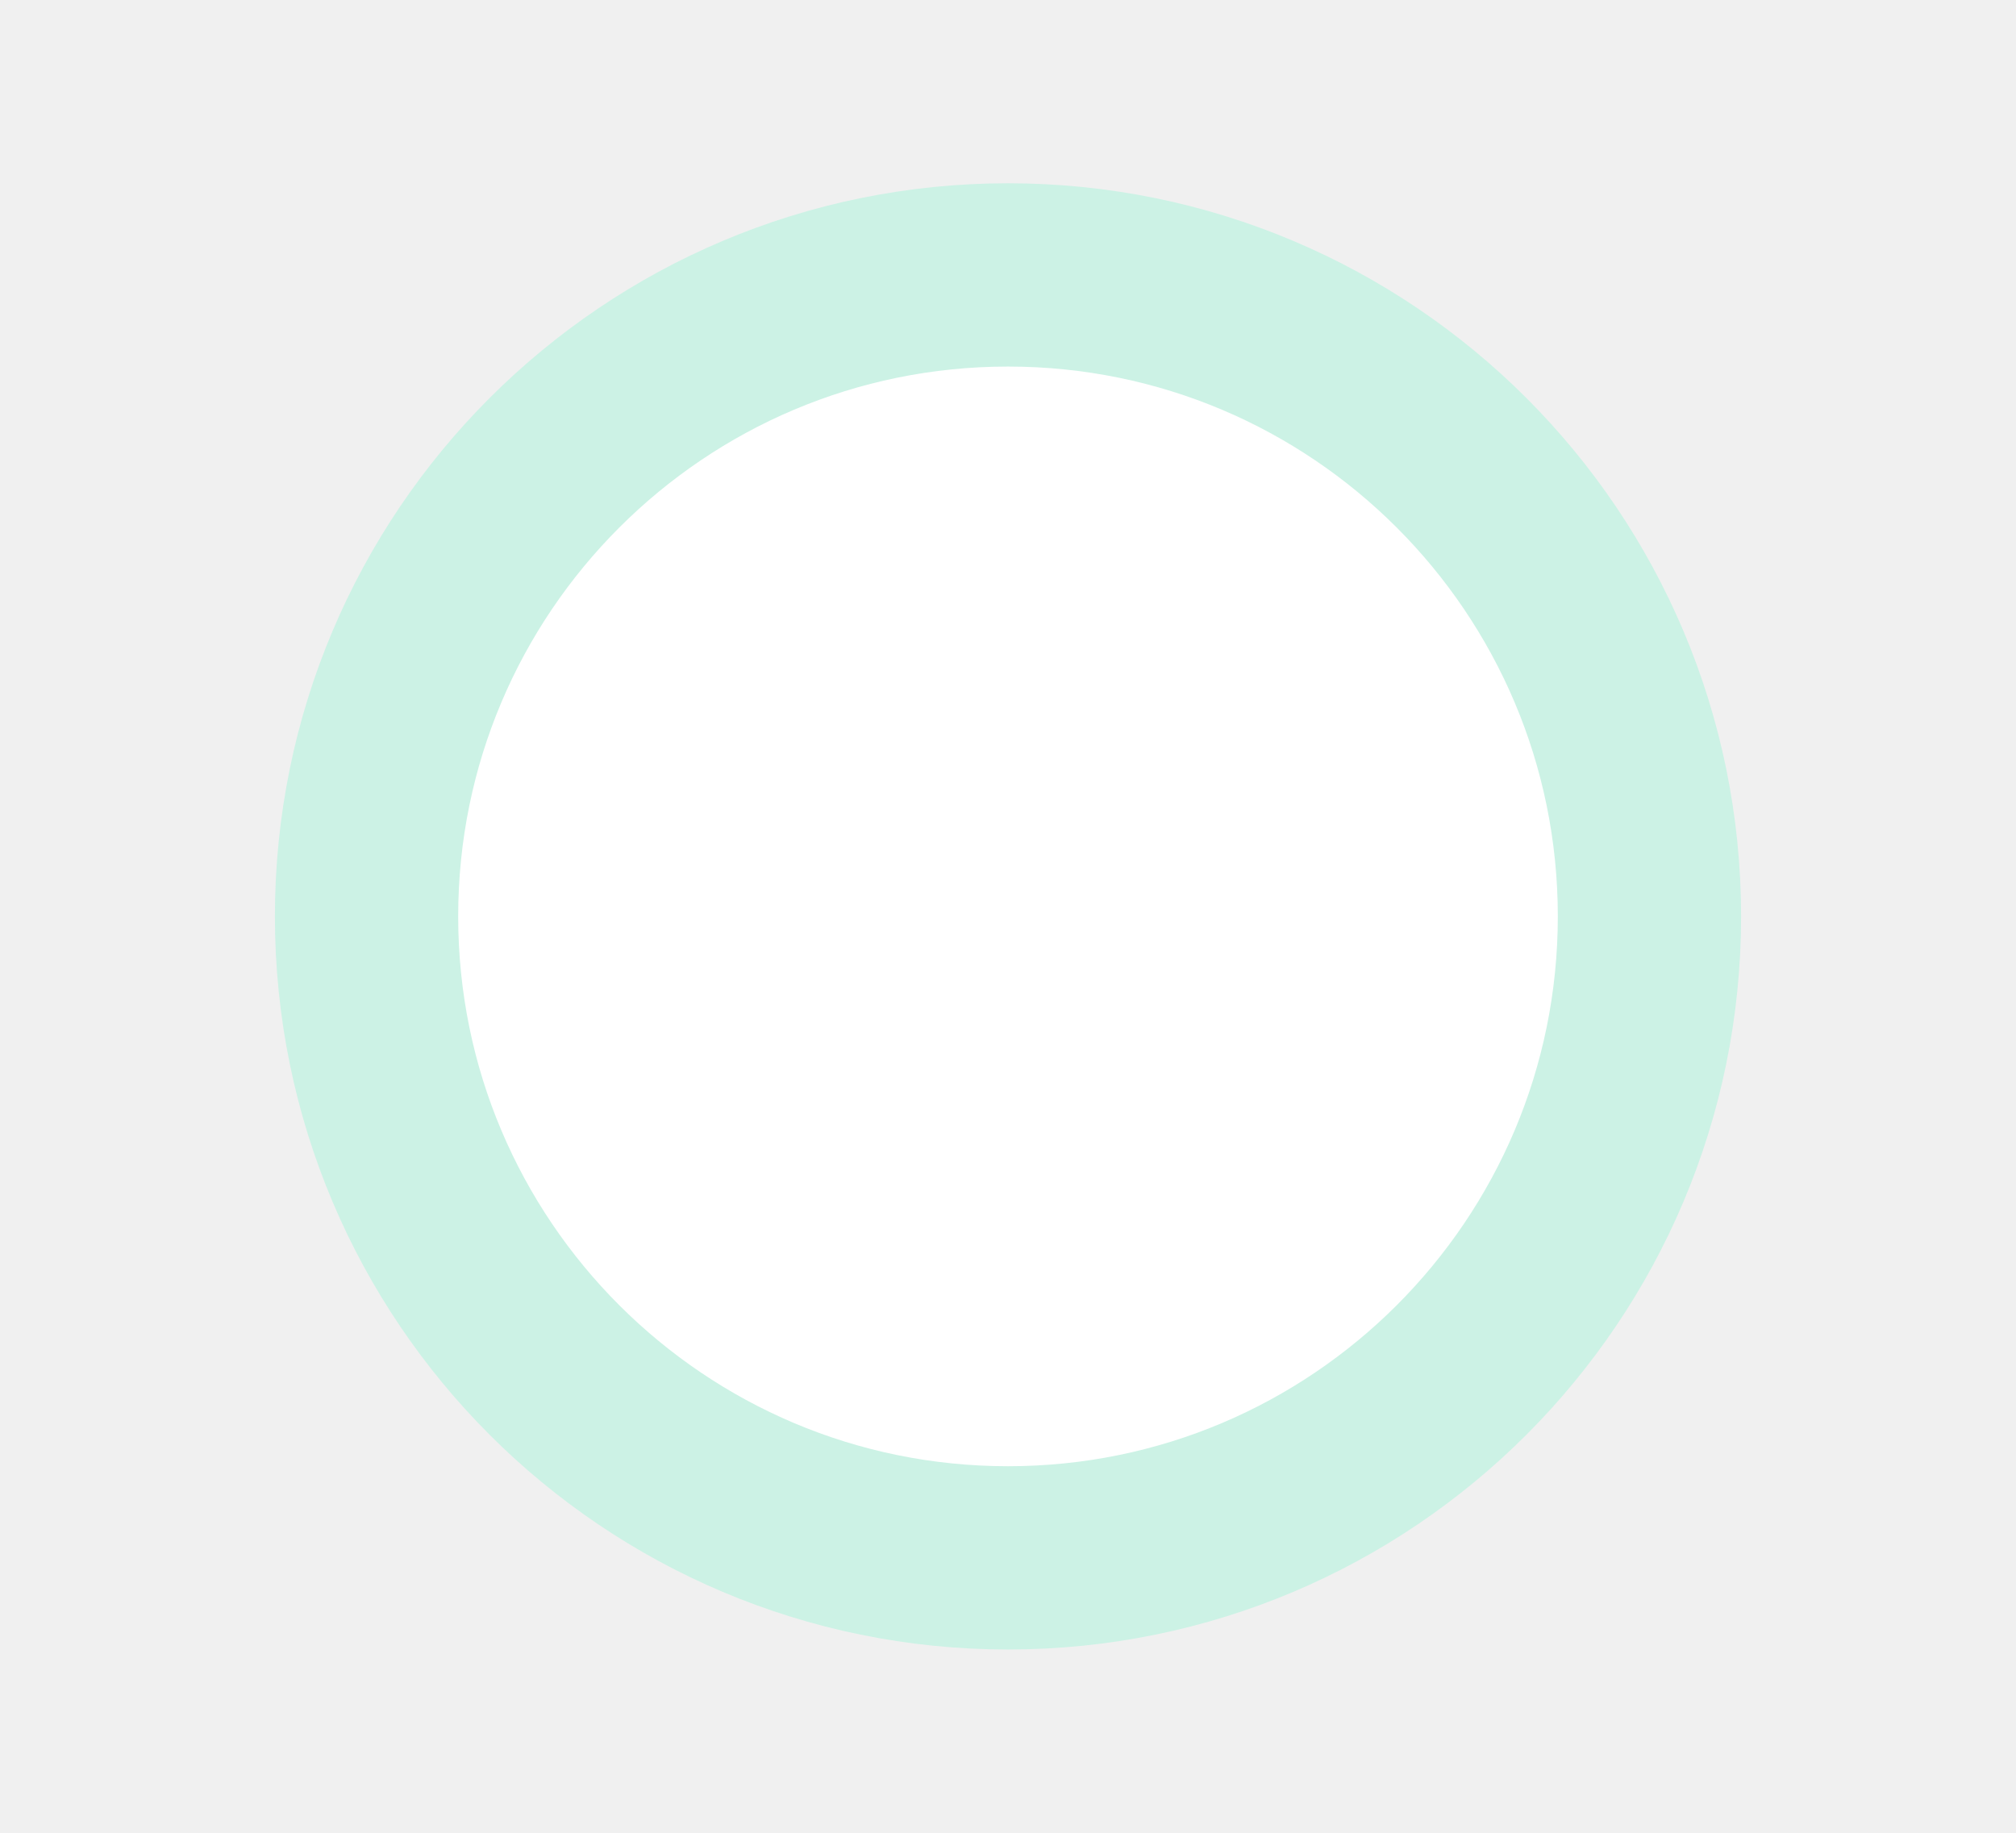
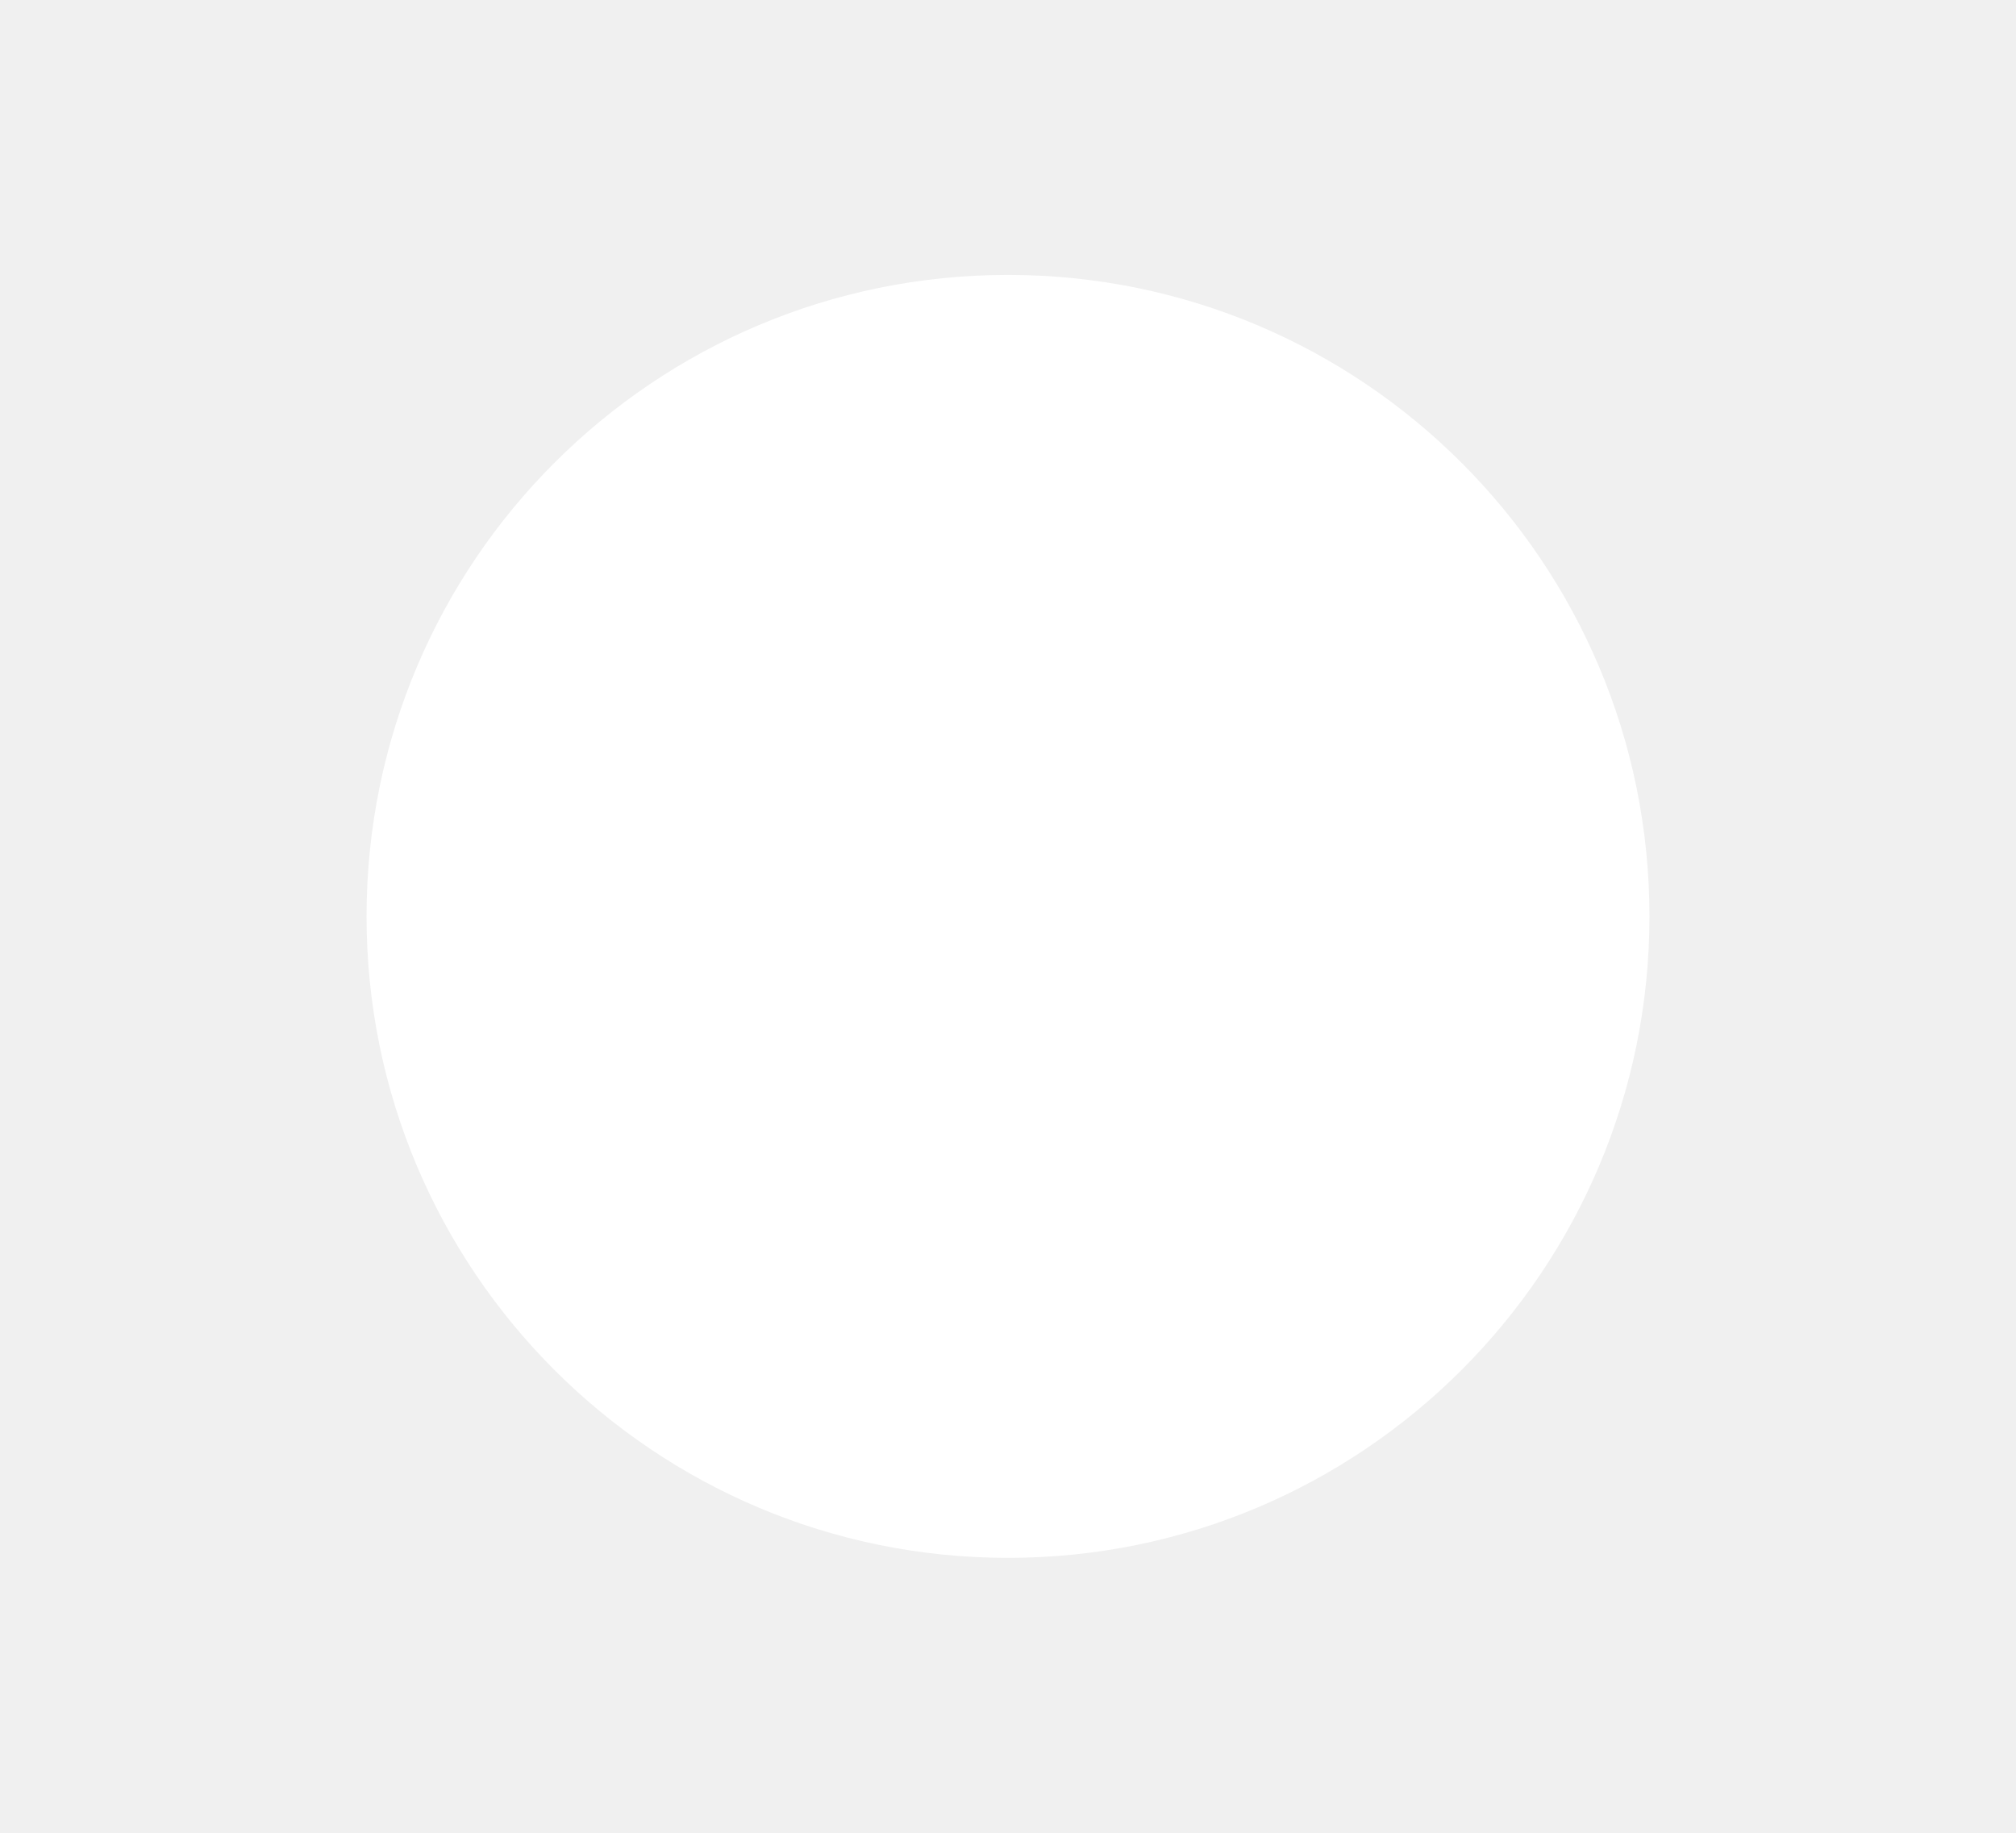
<svg xmlns="http://www.w3.org/2000/svg" width="11" height="10" viewBox="0 0 11 10" fill="none">
  <g id="Frame 116047210">
-     <circle id="Ellipse 14923" cx="5.5" cy="5" r="3.5" fill="white" stroke="#CCF2E5" />
+     <circle id="Ellipse 14923" cx="5.5" cy="5" r="3.5" fill="white" />
  </g>
</svg>
